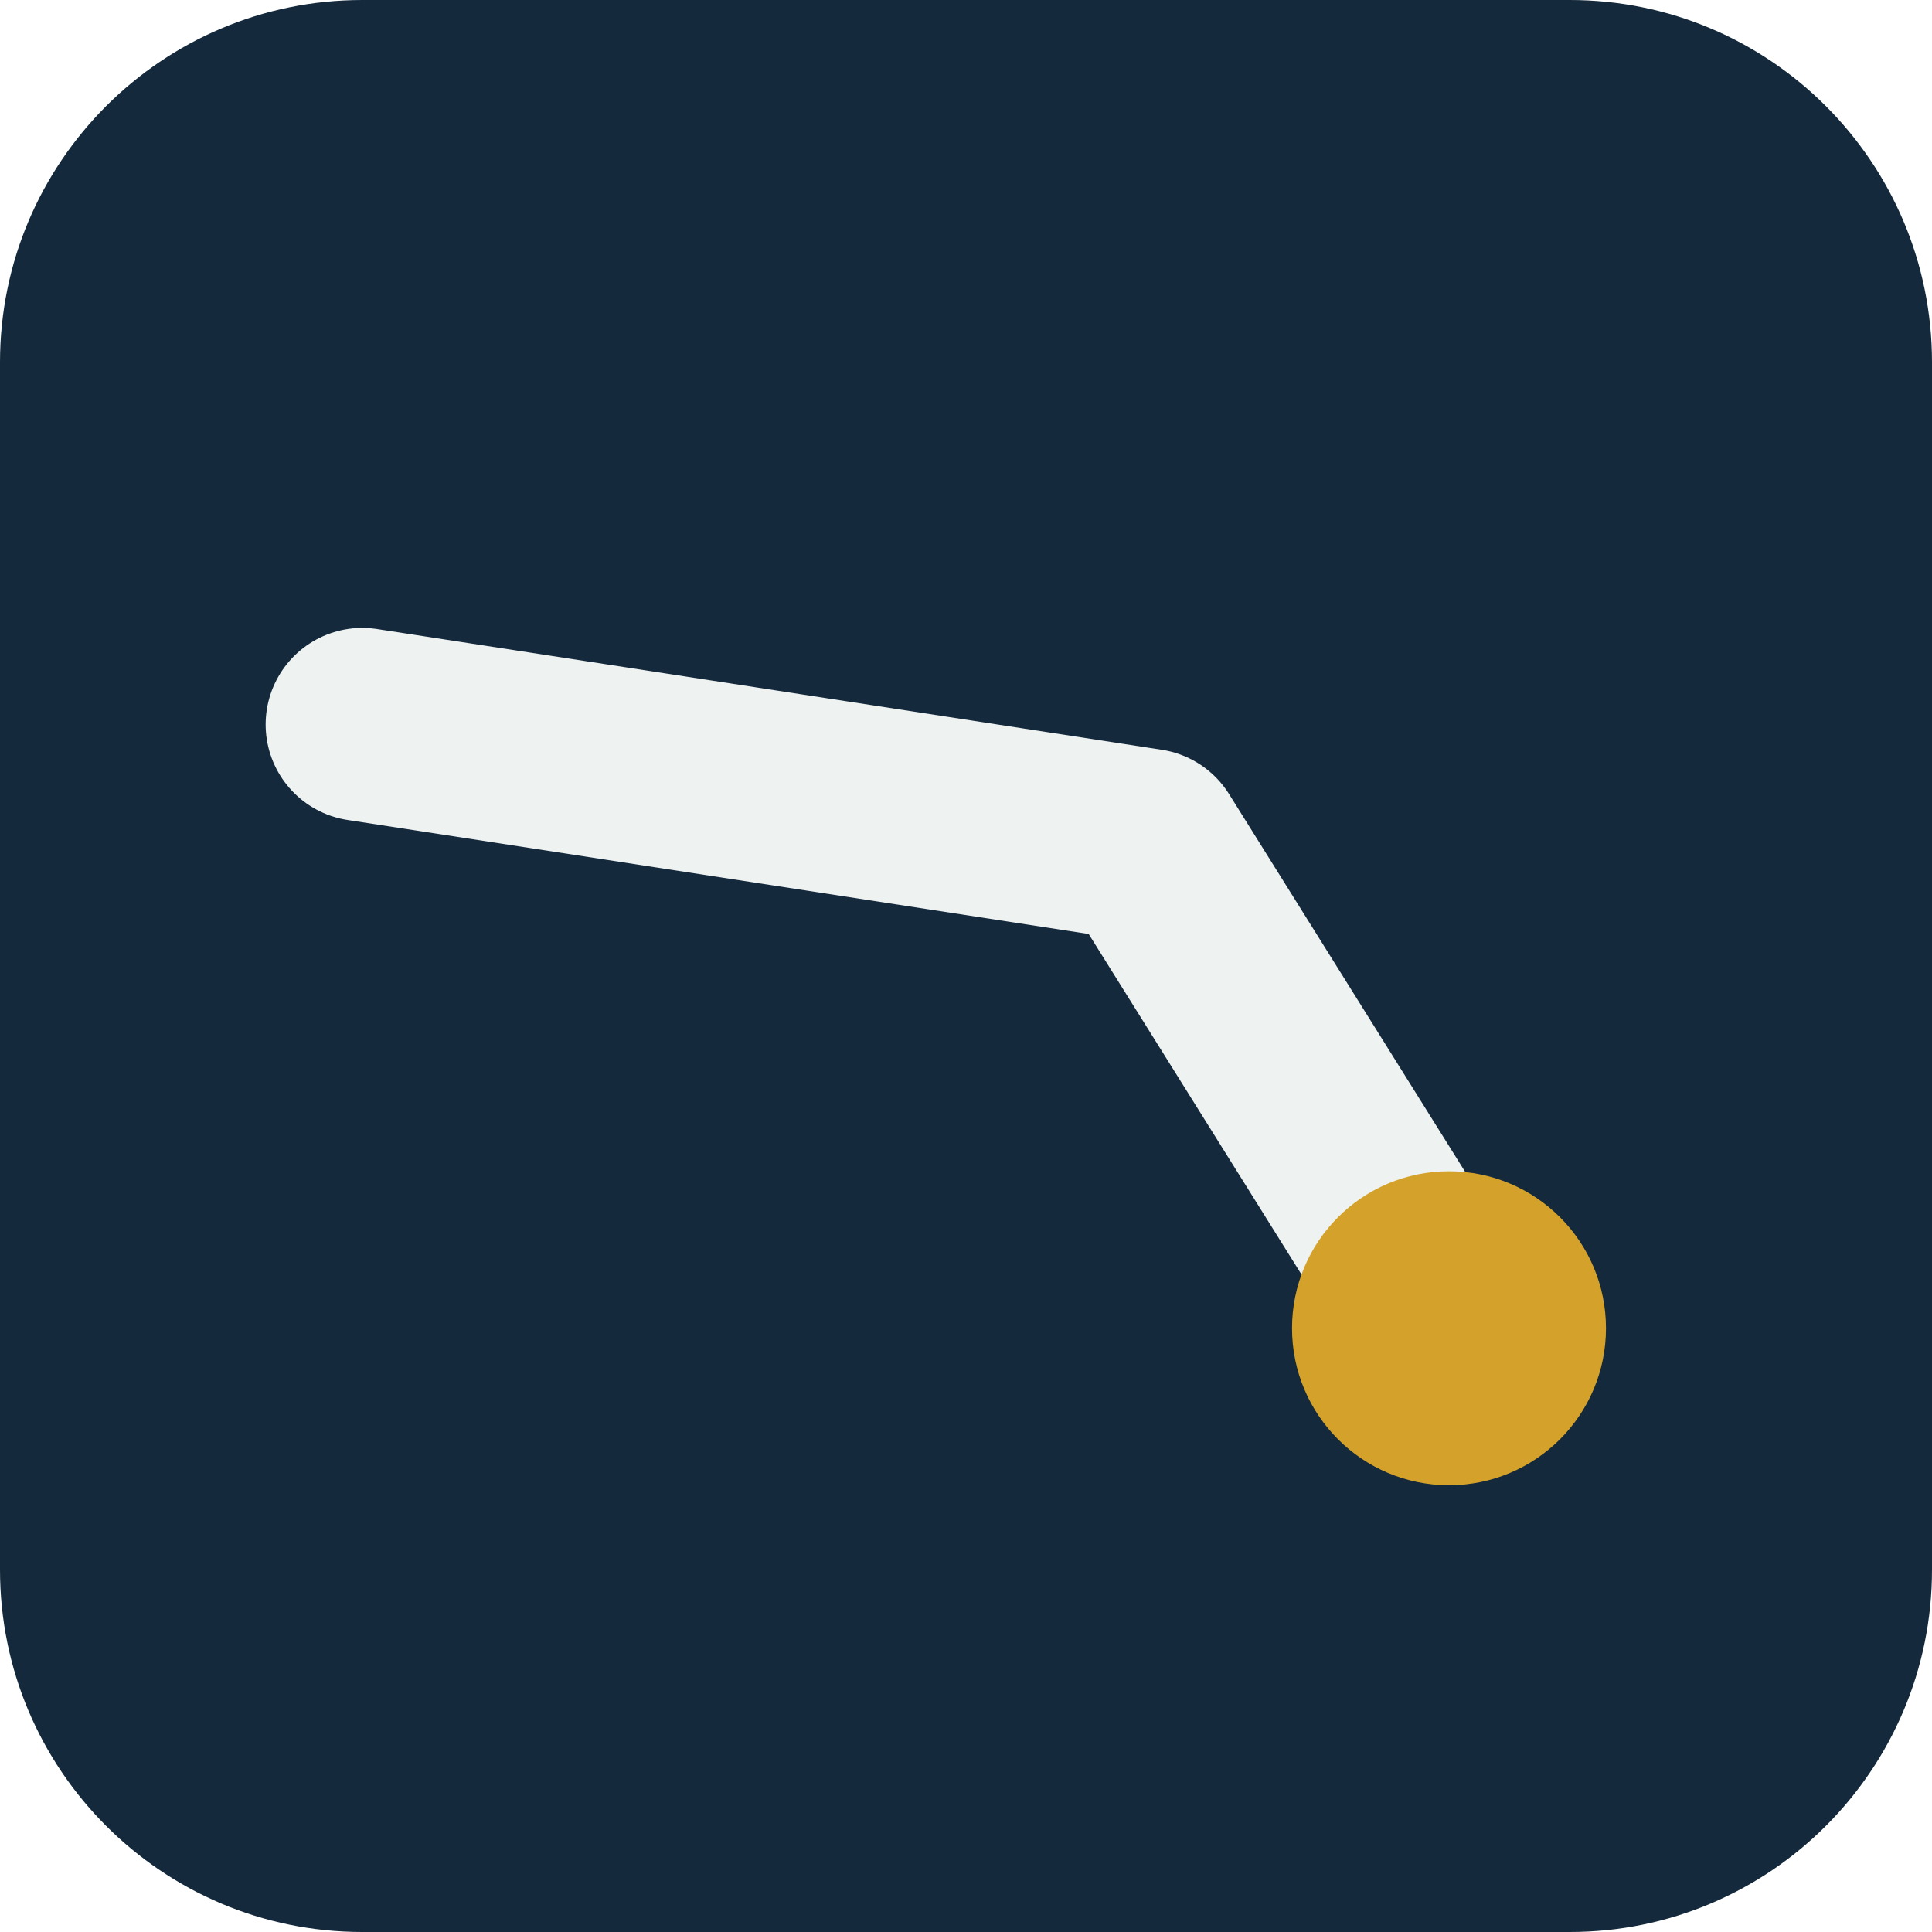
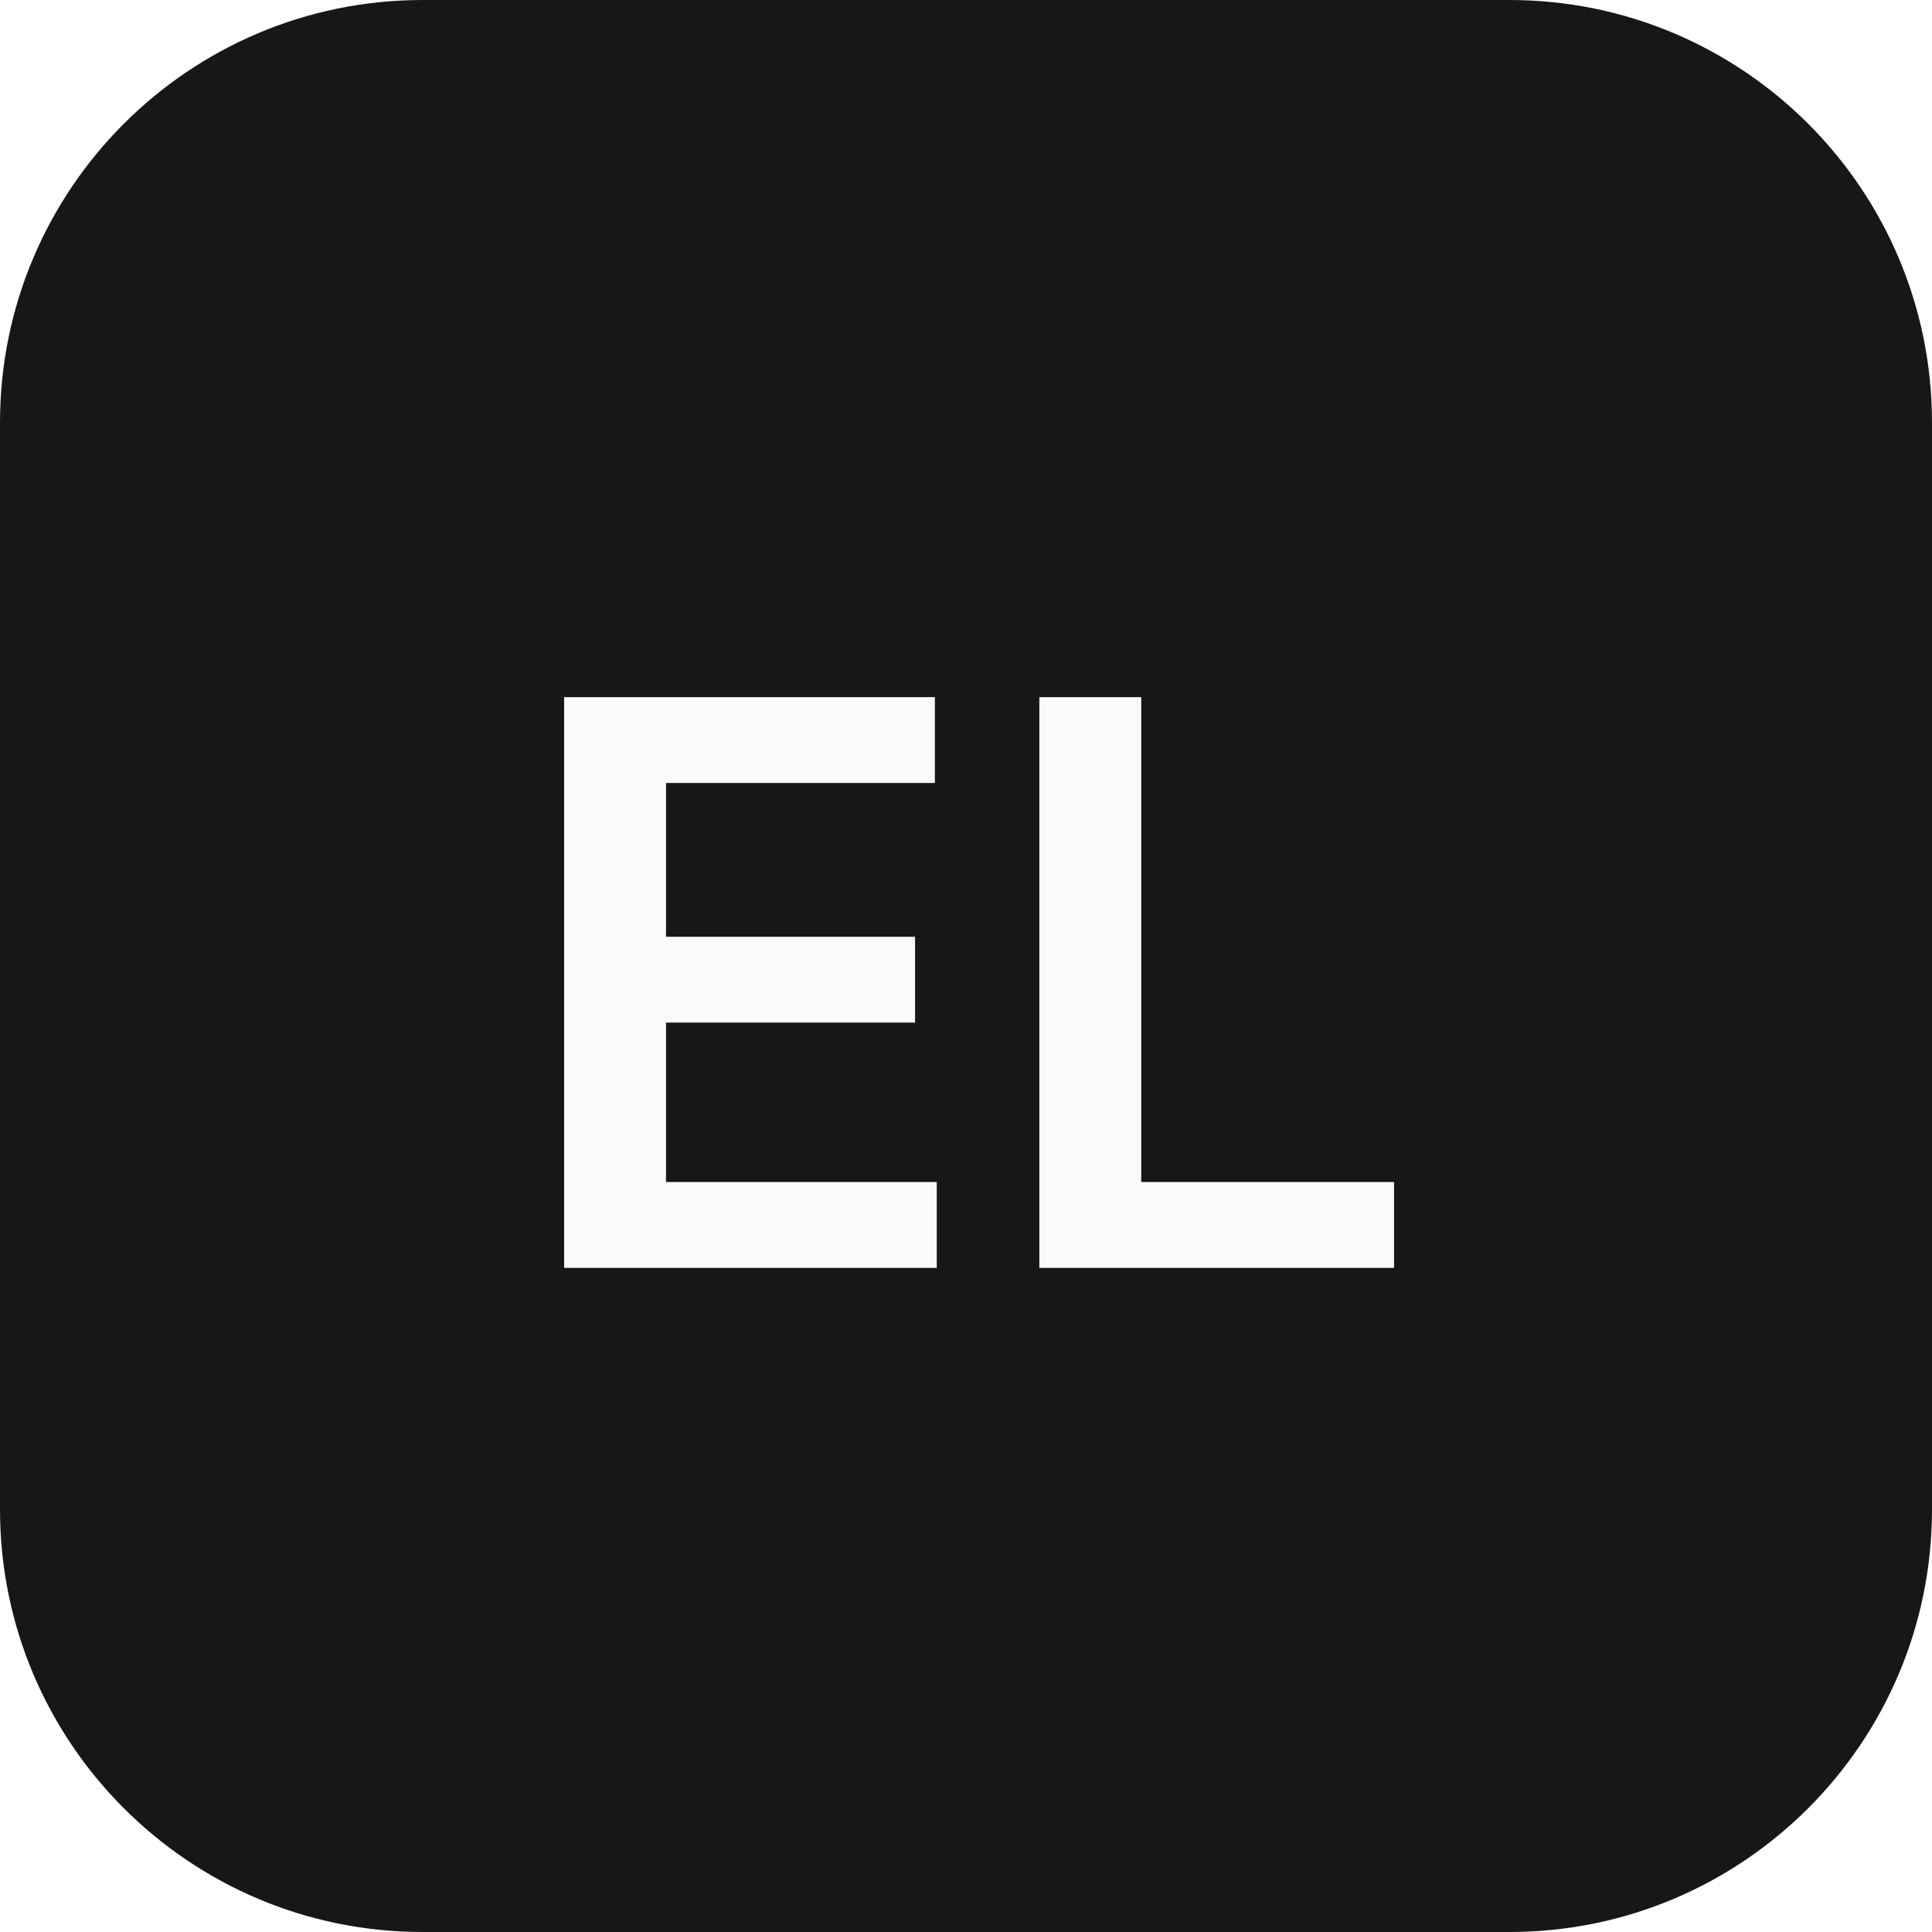
<svg xmlns="http://www.w3.org/2000/svg" viewBox="0 0 32 32">
-   <rect width="32" height="32" rx="6" fill="#14293B" />
-   <path d="M6 12 L19 14 L24 22" fill="none" stroke="#EEF2F1" stroke-width="3.2" stroke-linecap="round" stroke-linejoin="round" />
-   <circle cx="24" cy="22" r="2.6" fill="#D4A22A" />
+   <rect width="32" height="32" rx="7" fill="#171717" />
+   <text x="16" y="21" text-anchor="middle" font-family="Inter, Arial, sans-serif" font-size="13" font-weight="600" fill="#fafafa">EL</text>
</svg>
